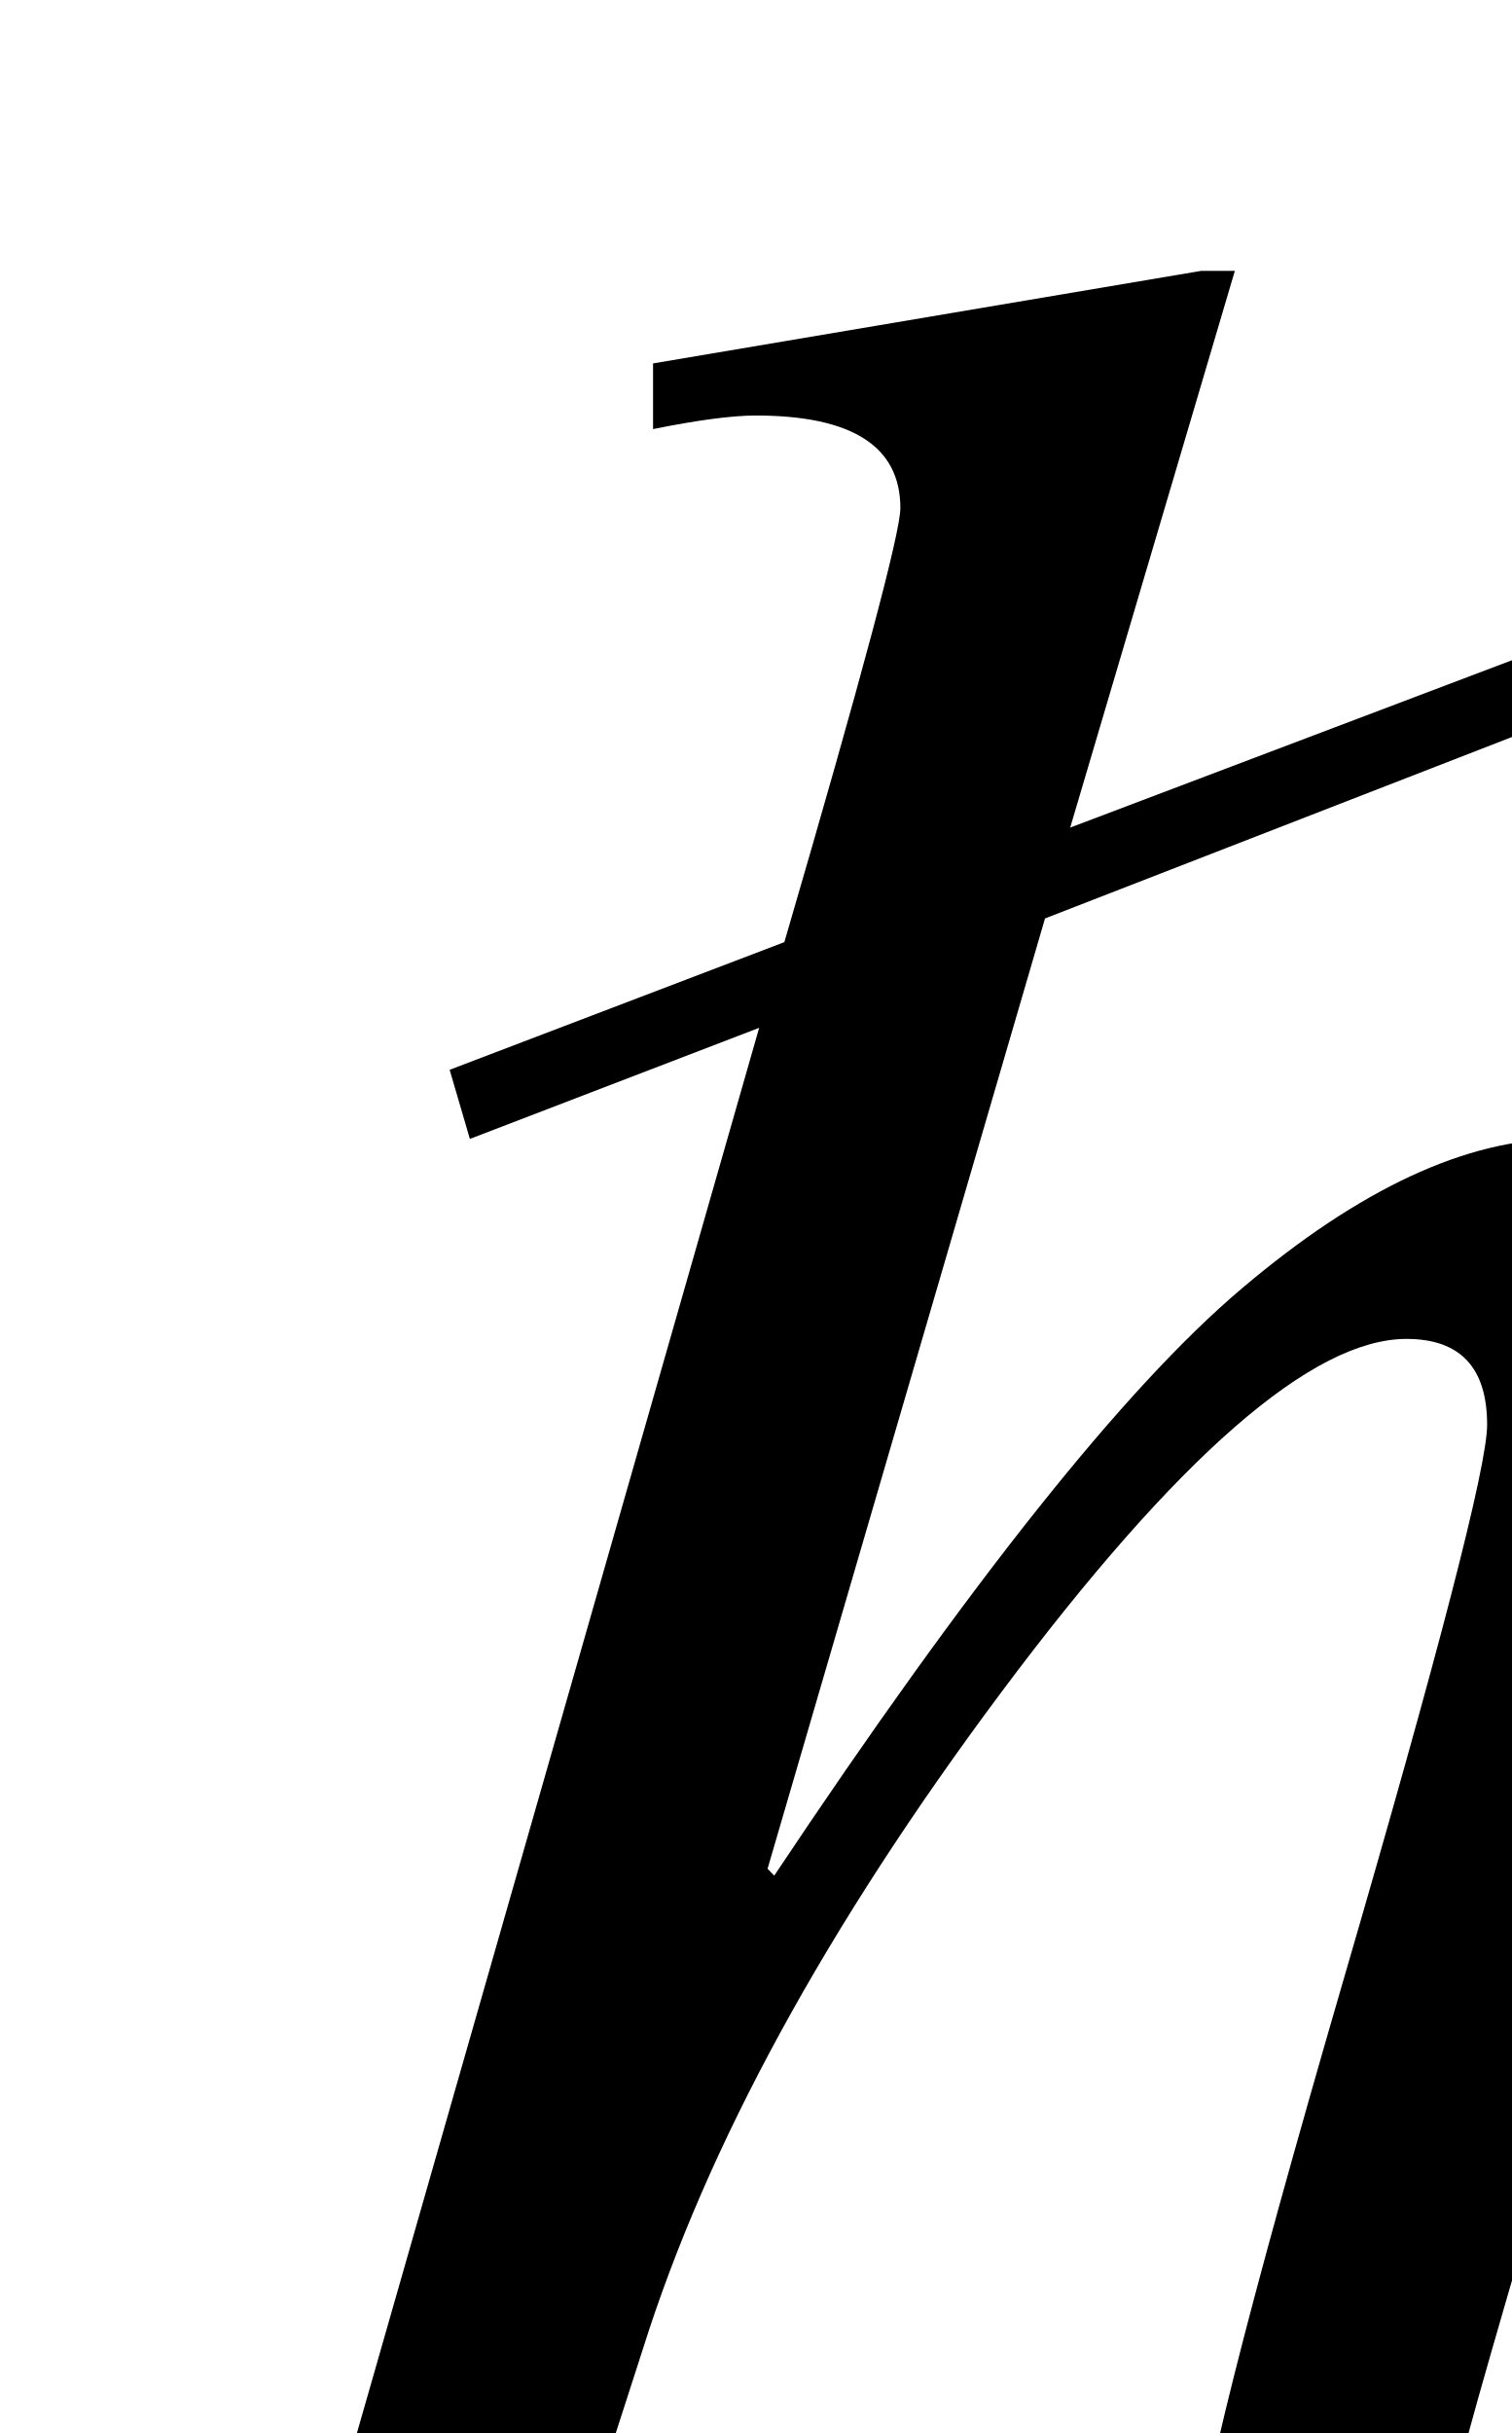
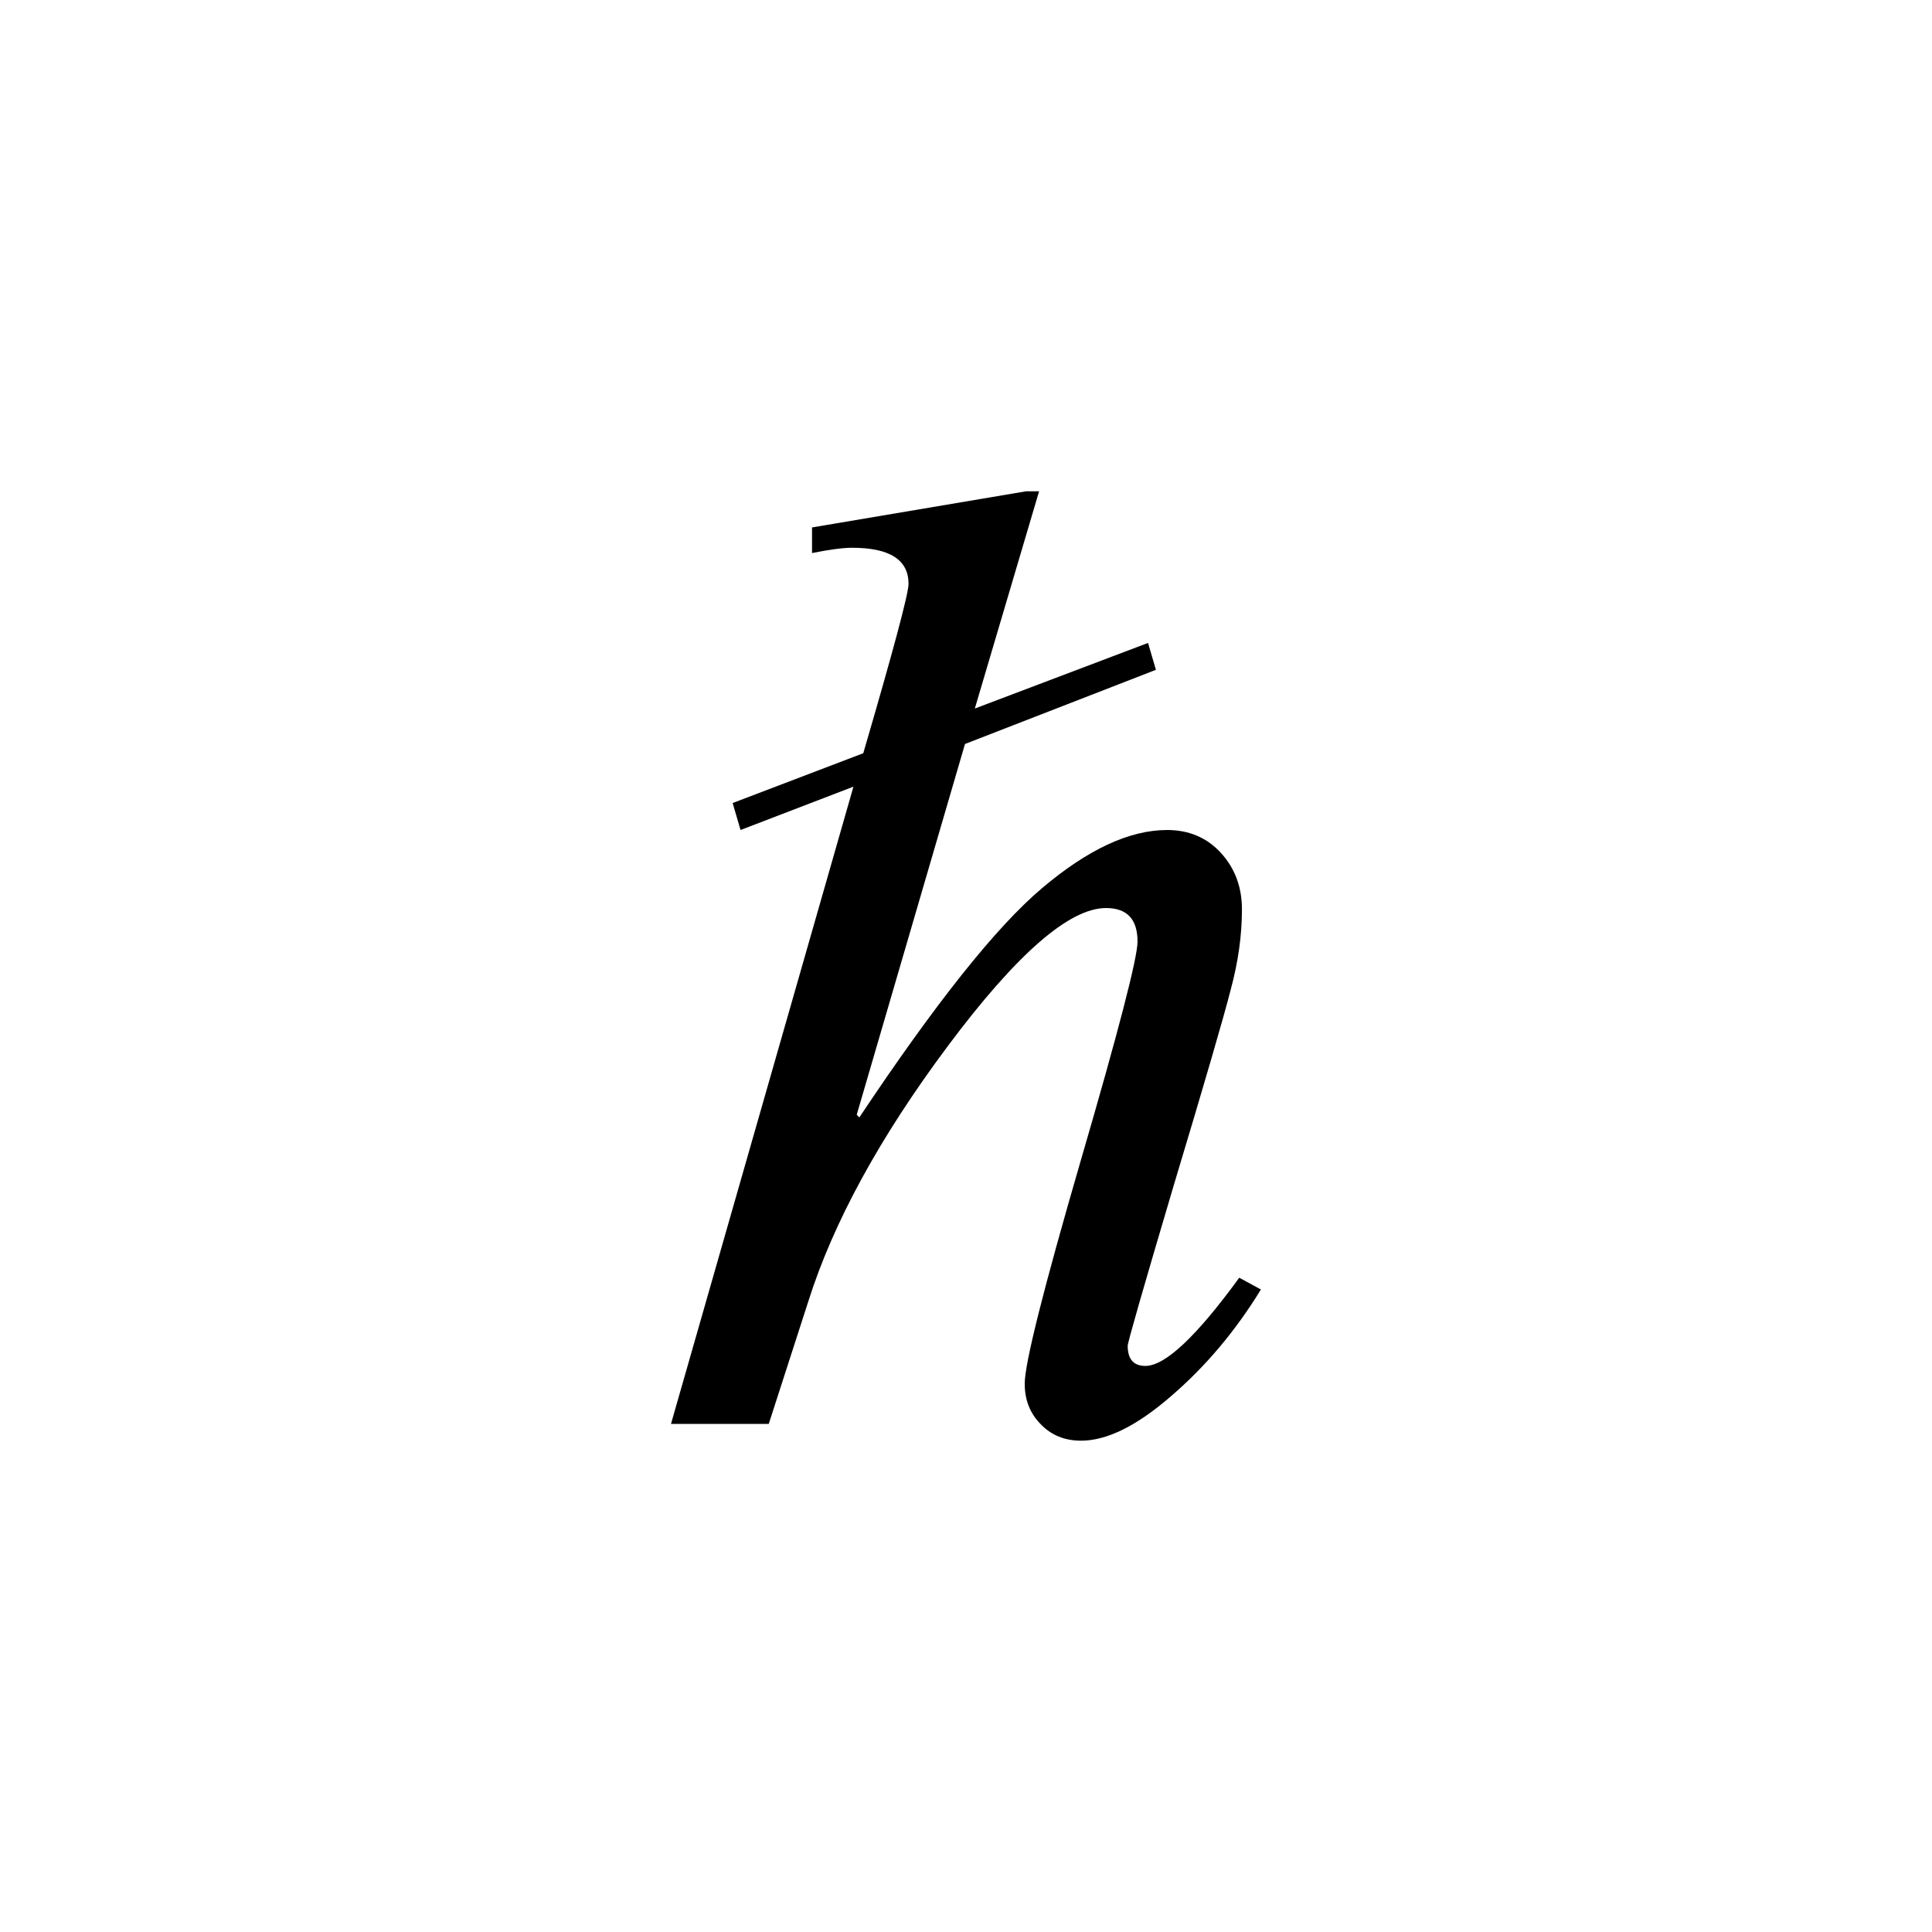
- <svg xmlns="http://www.w3.org/2000/svg" version="1.1">
-   <path d="M 8.378,10.76 Q 7.925,11.5 7.308,12.03 6.698,12.56 6.237,12.56 5.941,12.56 5.753,12.36 5.566,12.17 5.566,11.88 5.566,11.52 6.237,9.212 6.909,6.907 6.909,6.618 6.909,6.219 6.534,6.219 5.878,6.219 4.652,7.86 3.433,9.493 2.987,10.91 L 2.519,12.36 H 1.355 L 3.527,4.774 2.183,5.29 2.089,4.969 3.644,4.376 Q 4.183,2.532 4.183,2.36 4.183,1.93 3.511,1.93 3.347,1.93 3.034,1.993 V 1.688 L 5.581,1.258 H 5.737 L 4.972,3.844 7.034,3.063 7.128,3.383 4.855,4.266 3.566,8.68 3.597,8.712 Q 4.956,6.672 5.769,5.985 6.589,5.29 7.261,5.29 7.652,5.29 7.902,5.563 8.152,5.837 8.152,6.235 8.152,6.696 8.019,7.188 7.894,7.68 7.339,9.524 6.792,11.37 6.792,11.43 6.792,11.67 7.003,11.67 7.355,11.67 8.12,10.62 Z" />
+ <svg xmlns="http://www.w3.org/2000/svg" version="1.1" id="svg134" width="23" height="23">
+   <defs id="defs138" />
+   <path d="m 15.011,15.351 q -0.453,0.74 -1.07,1.27 -0.61,0.53 -1.071,0.53 -0.296,0 -0.484,-0.2 -0.187,-0.19 -0.187,-0.48 0,-0.36 0.671,-2.668 0.672,-2.305 0.672,-2.594 0,-0.399 -0.375,-0.399 -0.656,0 -1.882,1.641 -1.219,1.633 -1.665,3.05 l -0.468,1.45 h -1.164 l 2.172,-7.586 -1.344,0.516 -0.094,-0.321 1.555,-0.593 q 0.539,-1.844 0.539,-2.016 0,-0.43 -0.672,-0.43 -0.164,0 -0.477,0.063 V 6.279 l 2.547,-0.43 h 0.156 l -0.765,2.586 2.062,-0.781 0.094,0.32 -2.273,0.883 -1.289,4.414 0.031,0.032 q 1.359,-2.04 2.172,-2.727 0.82,-0.695 1.492,-0.695 0.391,0 0.641,0.273 0.25,0.274 0.25,0.672 0,0.461 -0.133,0.953 -0.125,0.492 -0.68,2.336 -0.547,1.846 -0.547,1.906 0,0.24 0.211,0.24 0.352,0 1.117,-1.05 z" id="path132" />
</svg>
